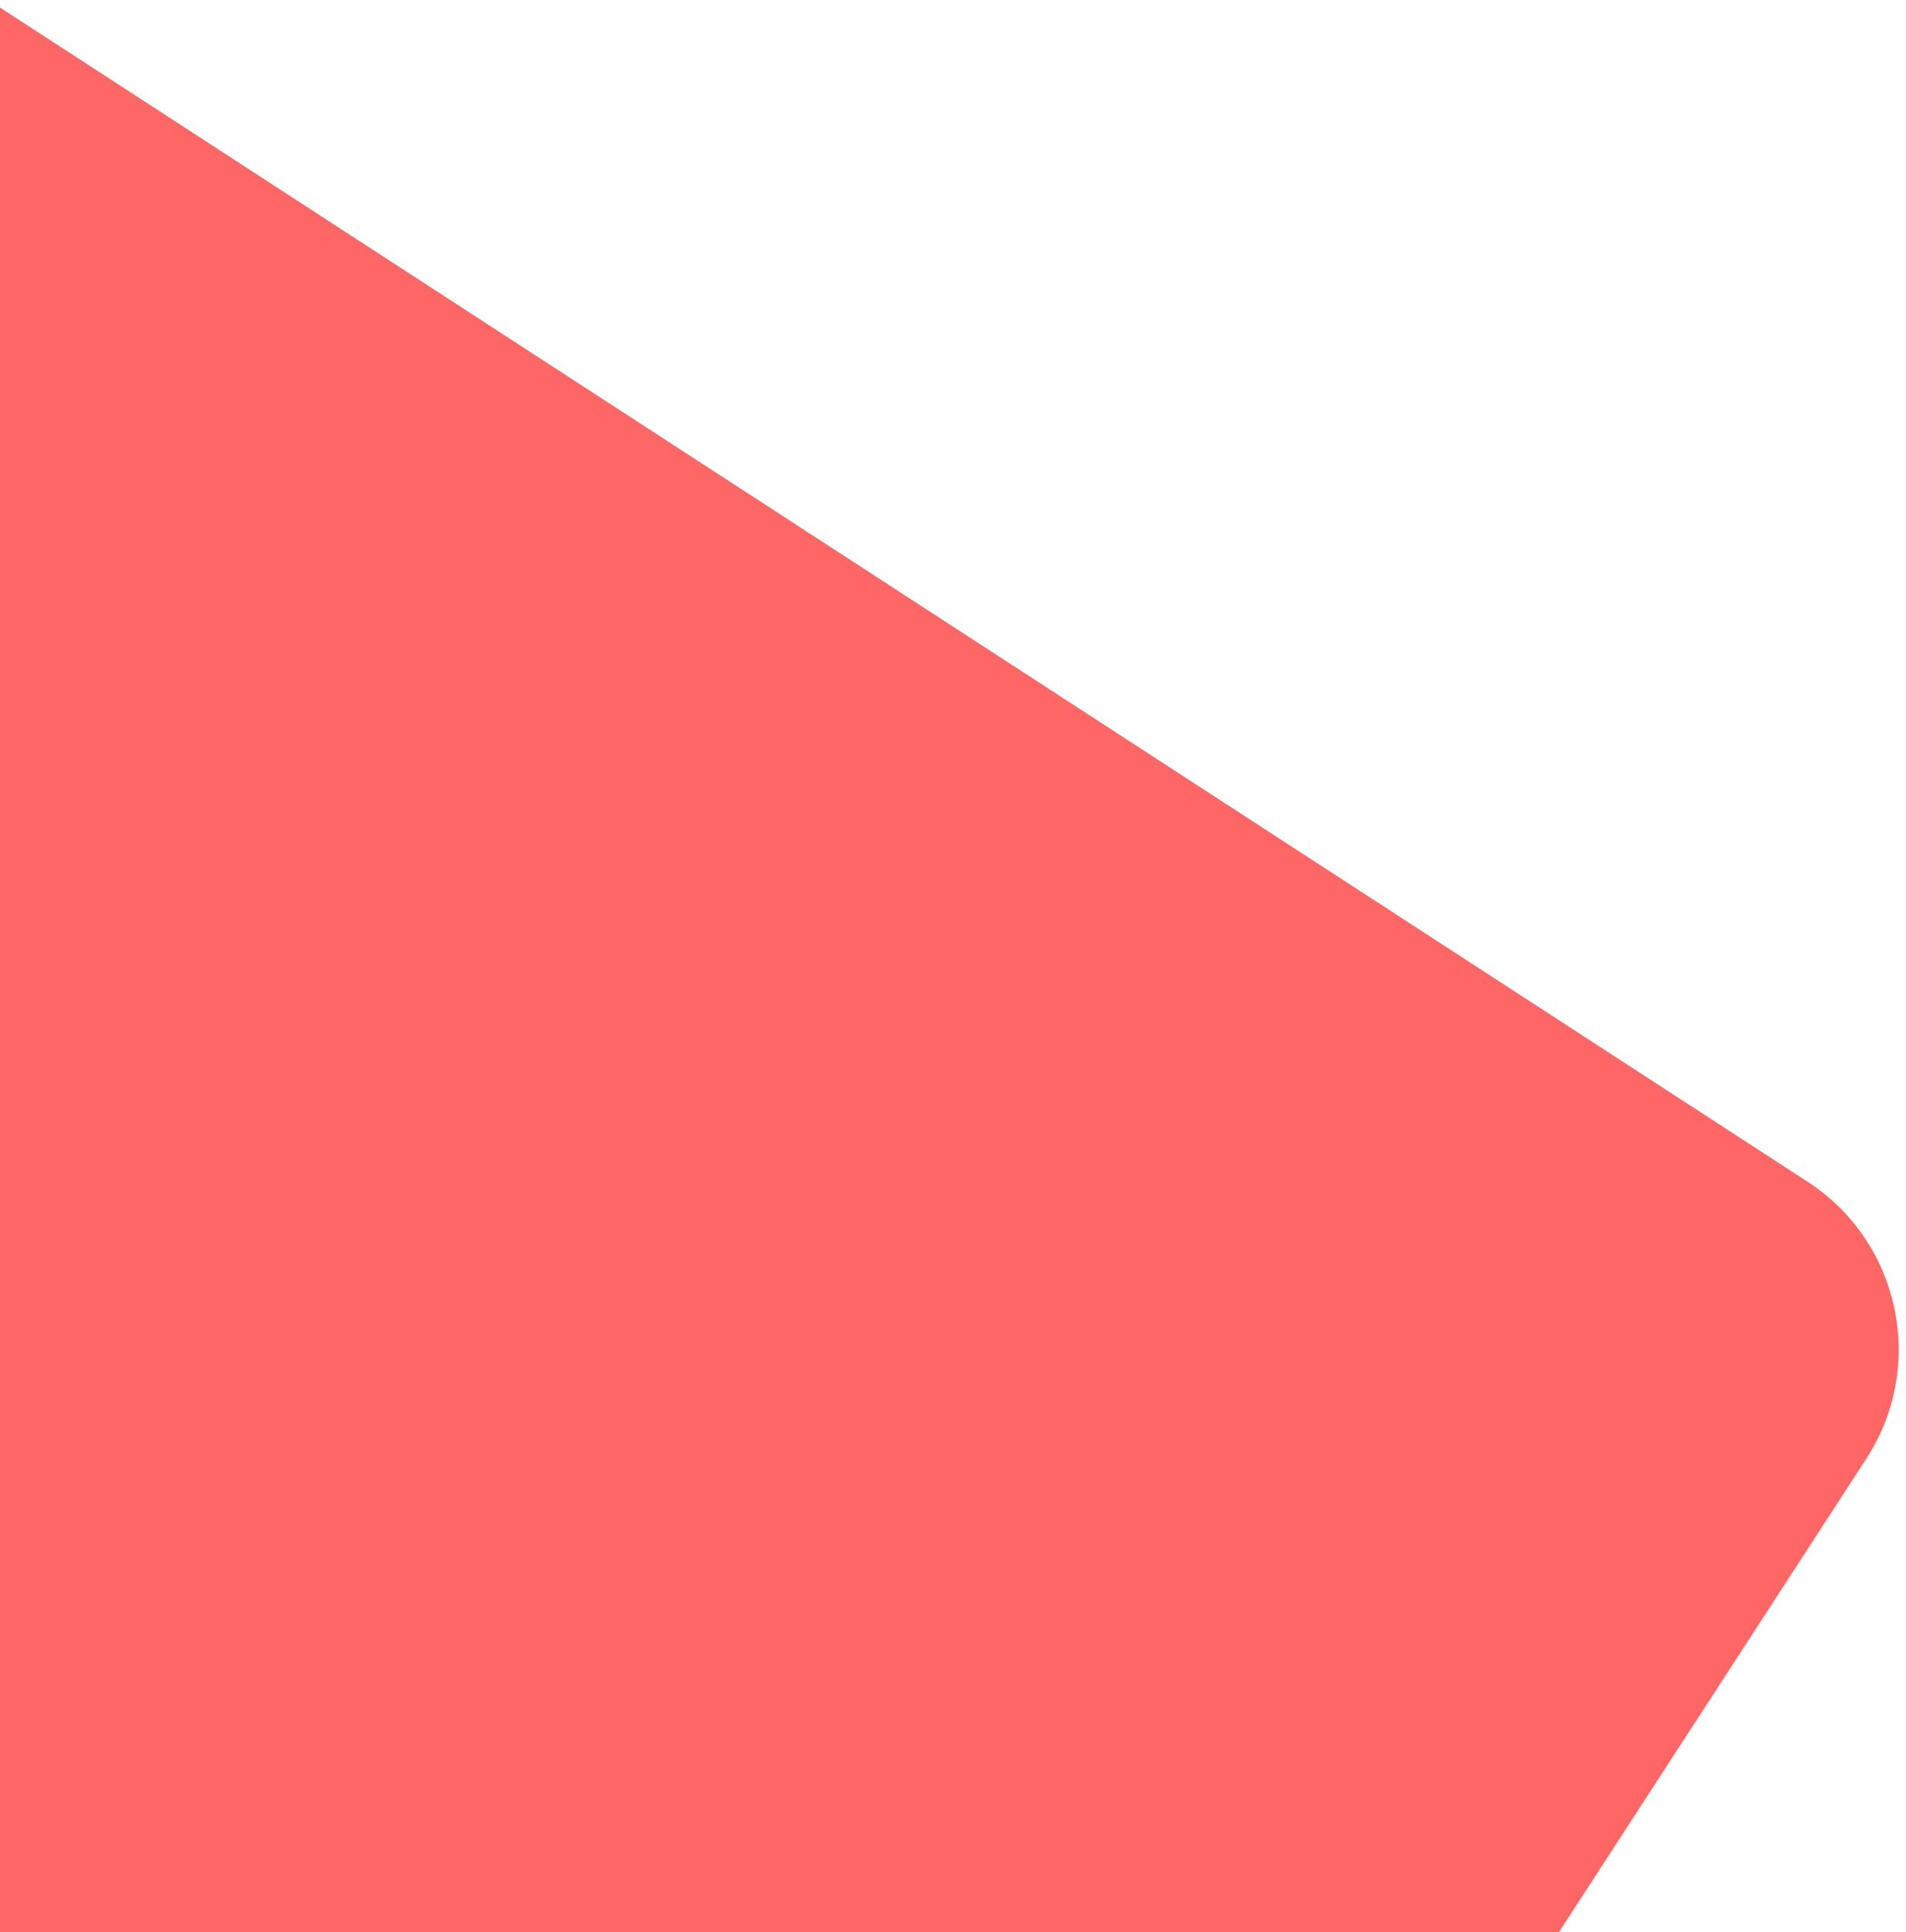
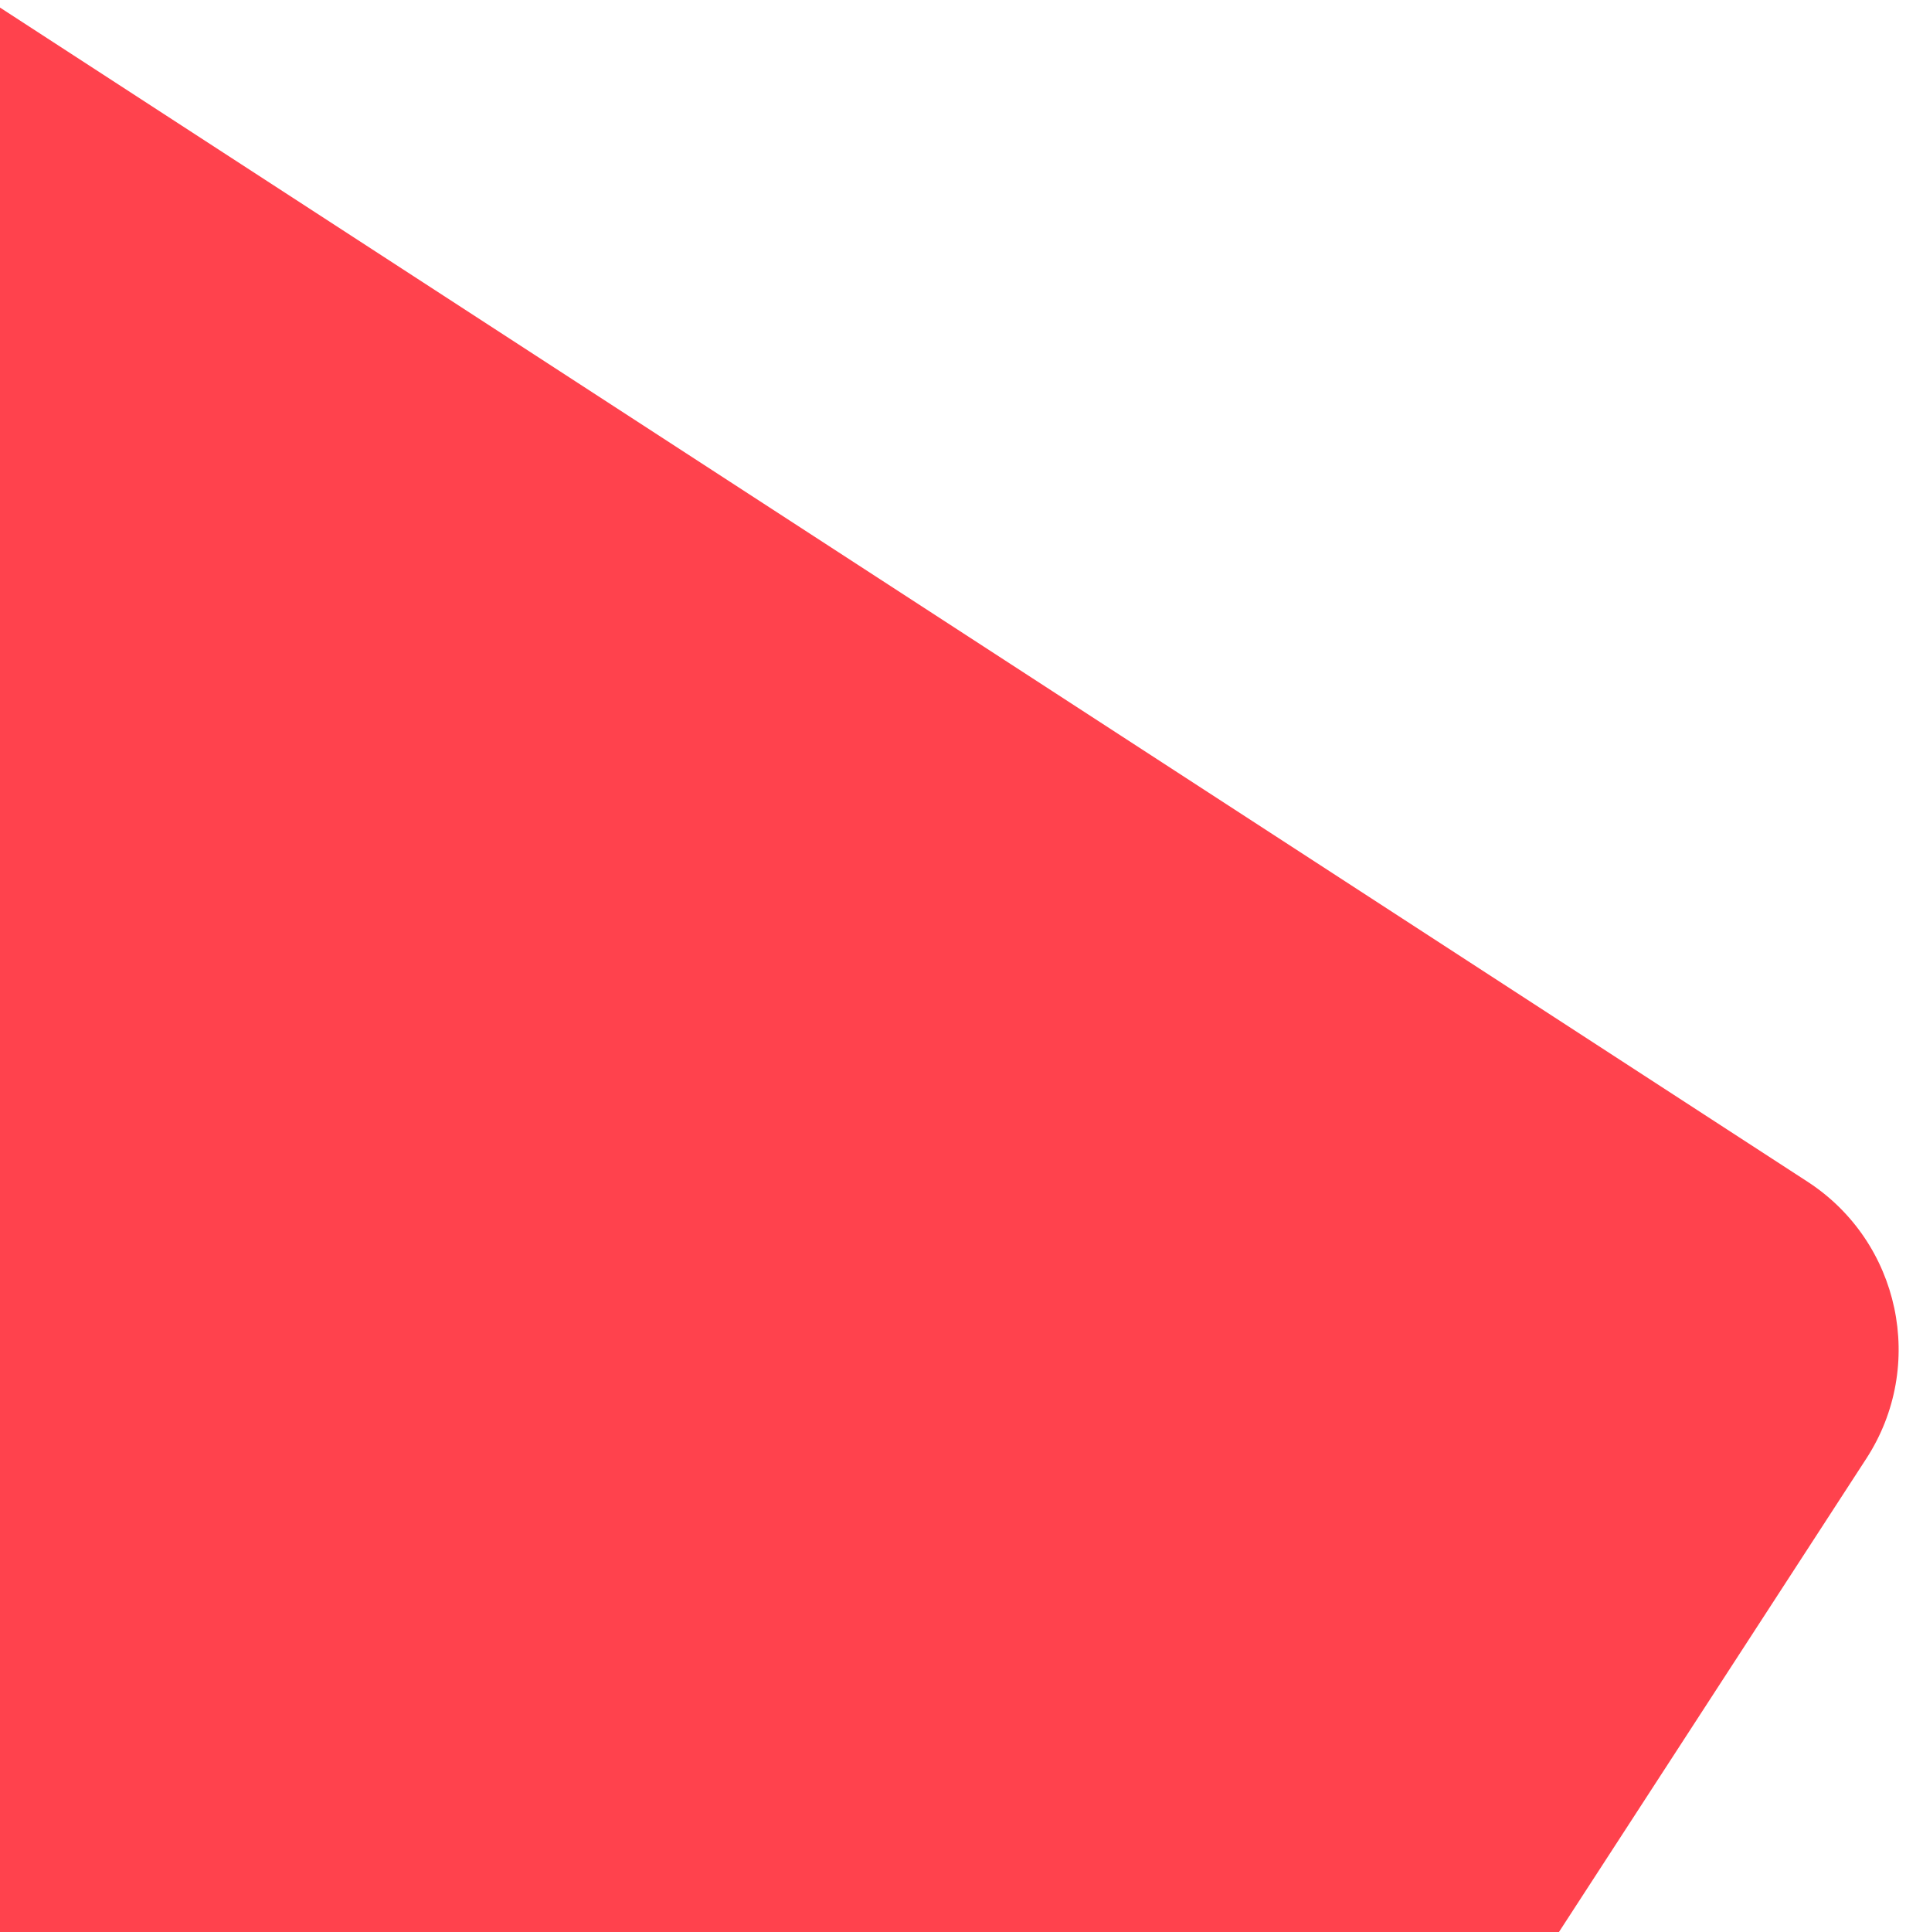
<svg xmlns="http://www.w3.org/2000/svg" width="219px" height="222px" viewBox="0 0 219 222" version="1.1">
-   <g id="页面1" stroke="none" stroke-width="1" fill="none" fill-rule="evenodd" opacity="0.898">
-     <g id="login" transform="translate(0, -514)" fill="#FF5656">
+   <g id="页面1" stroke="none" stroke-width="1" fill="none" fill-rule="evenodd" opacity="1">
+     <g id="login" transform="translate(0, -514)" fill="#FF424D">
      <rect id="loginImg2" transform="translate(-18.5, 714.5) rotate(33) translate(18.5, -714.5) " x="-196" y="537" width="355" height="355" rx="23" />
    </g>
  </g>
</svg>
